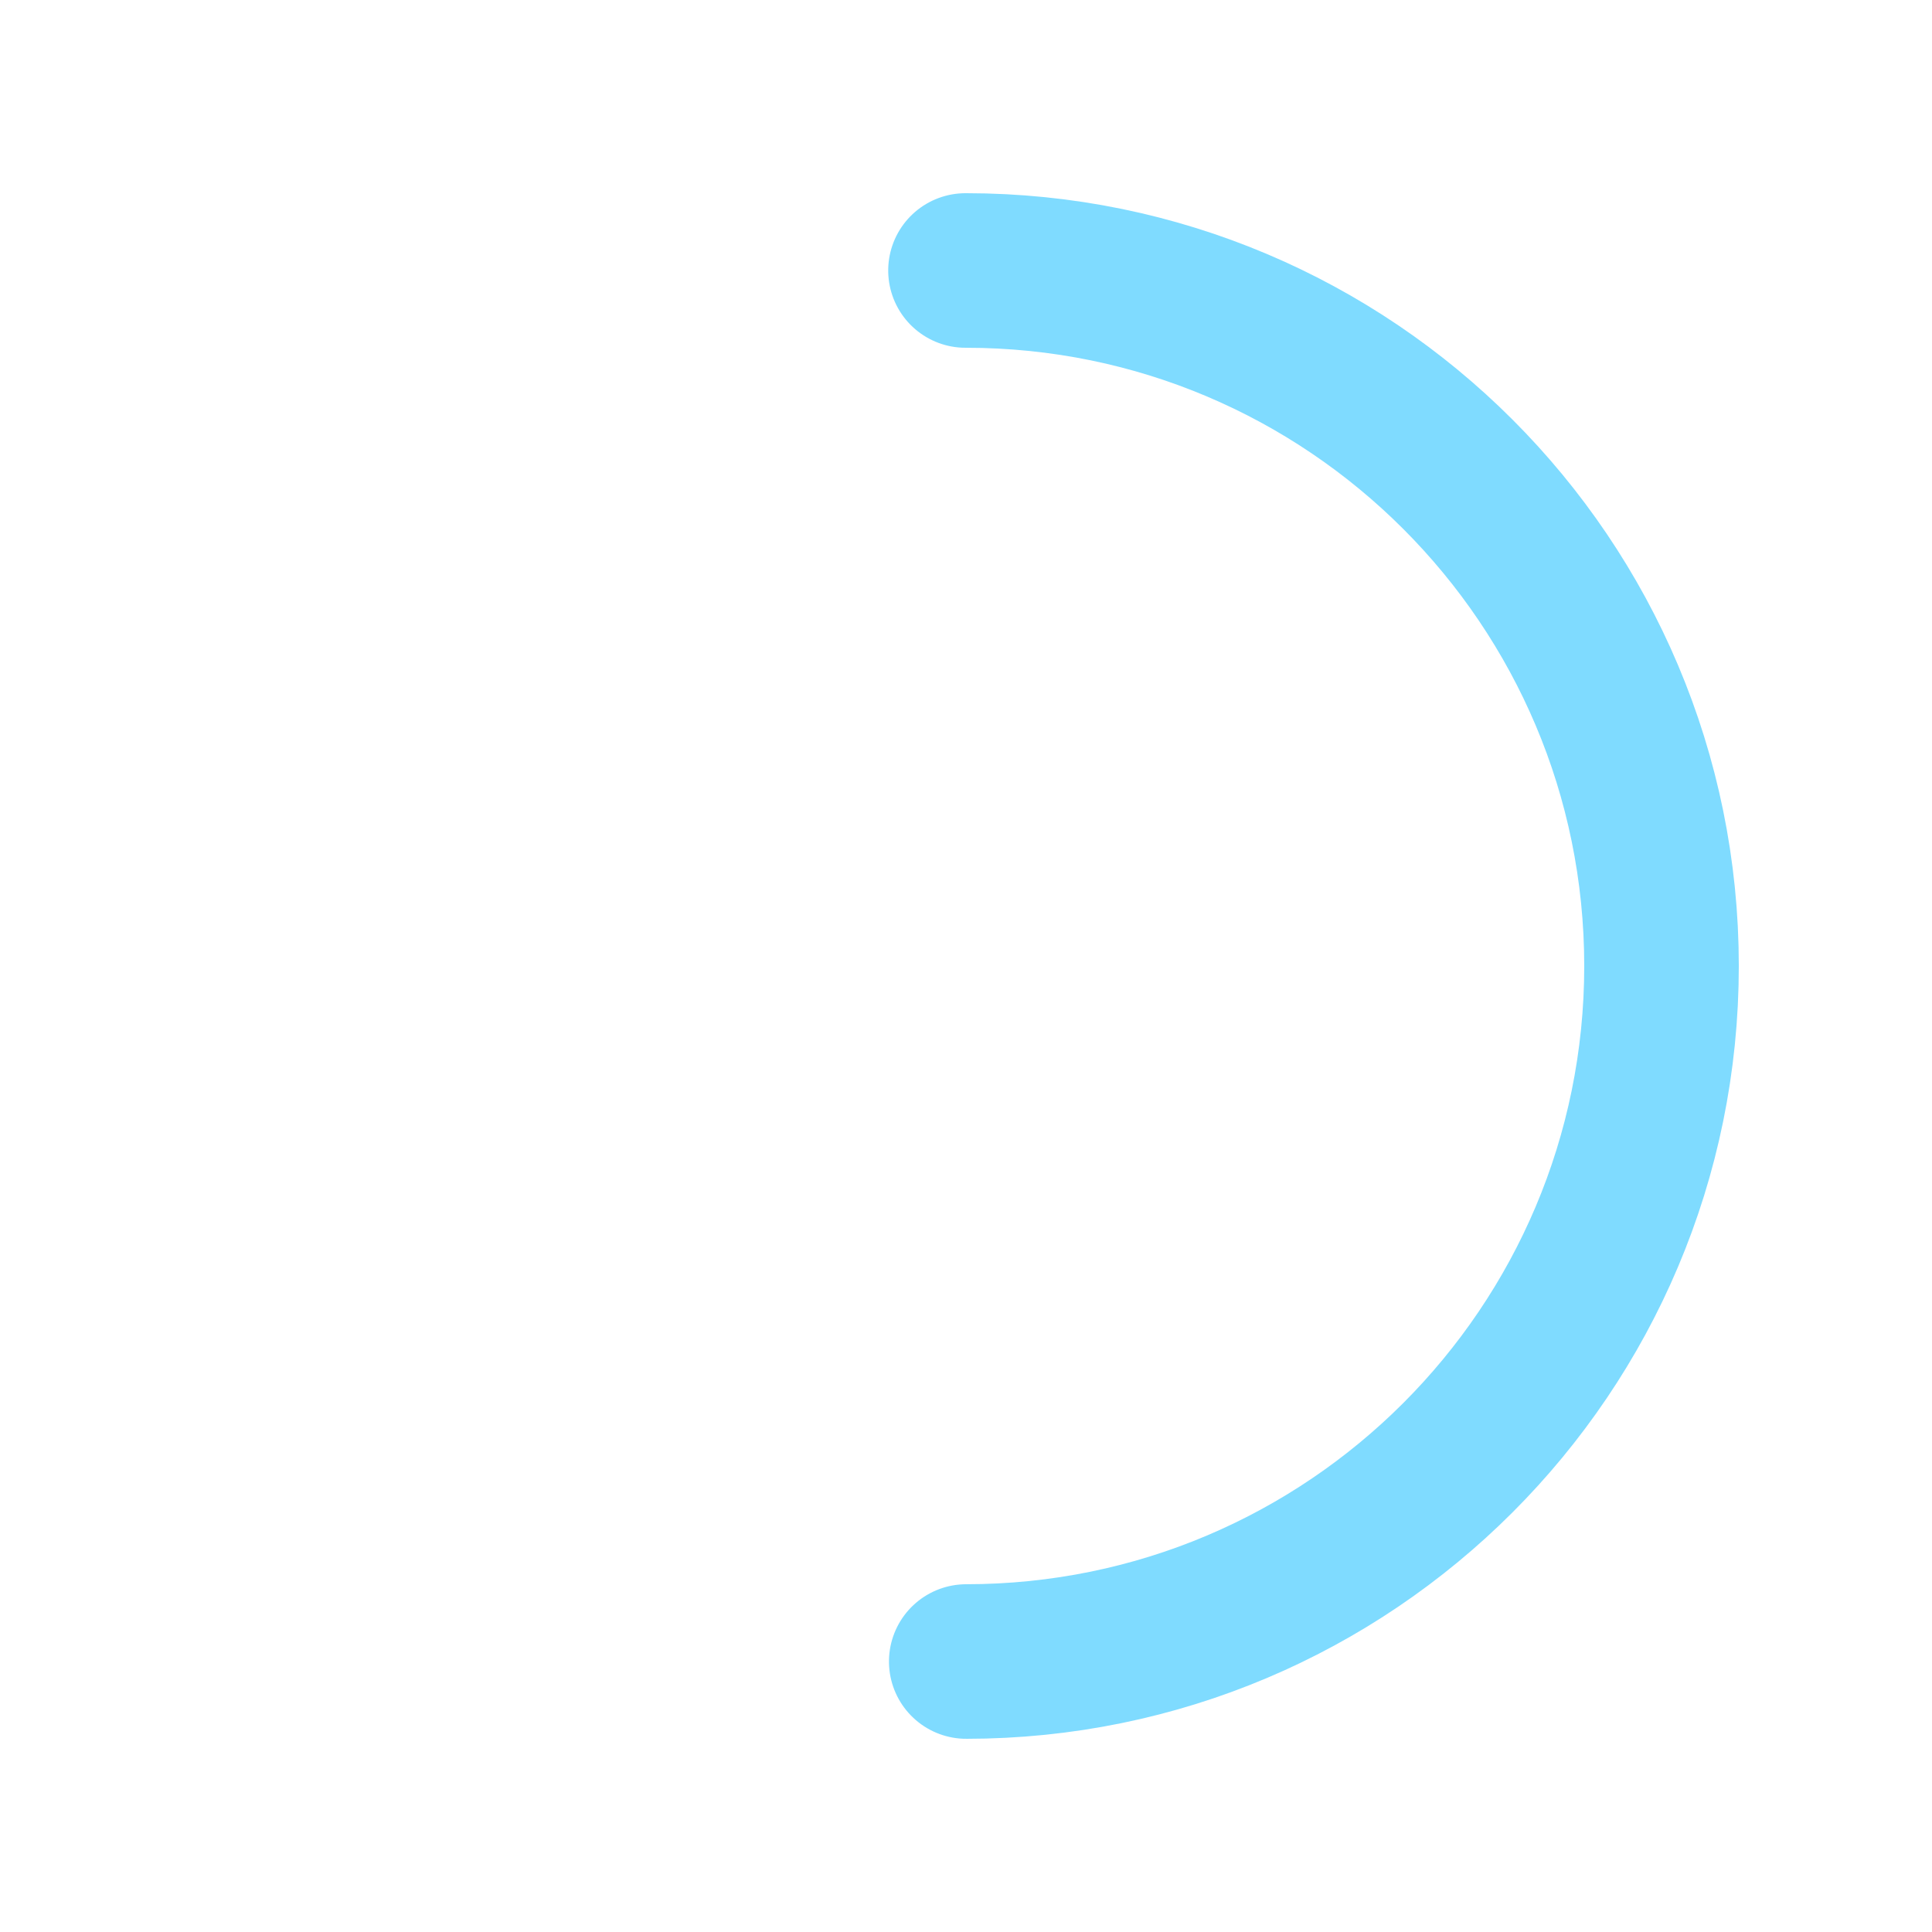
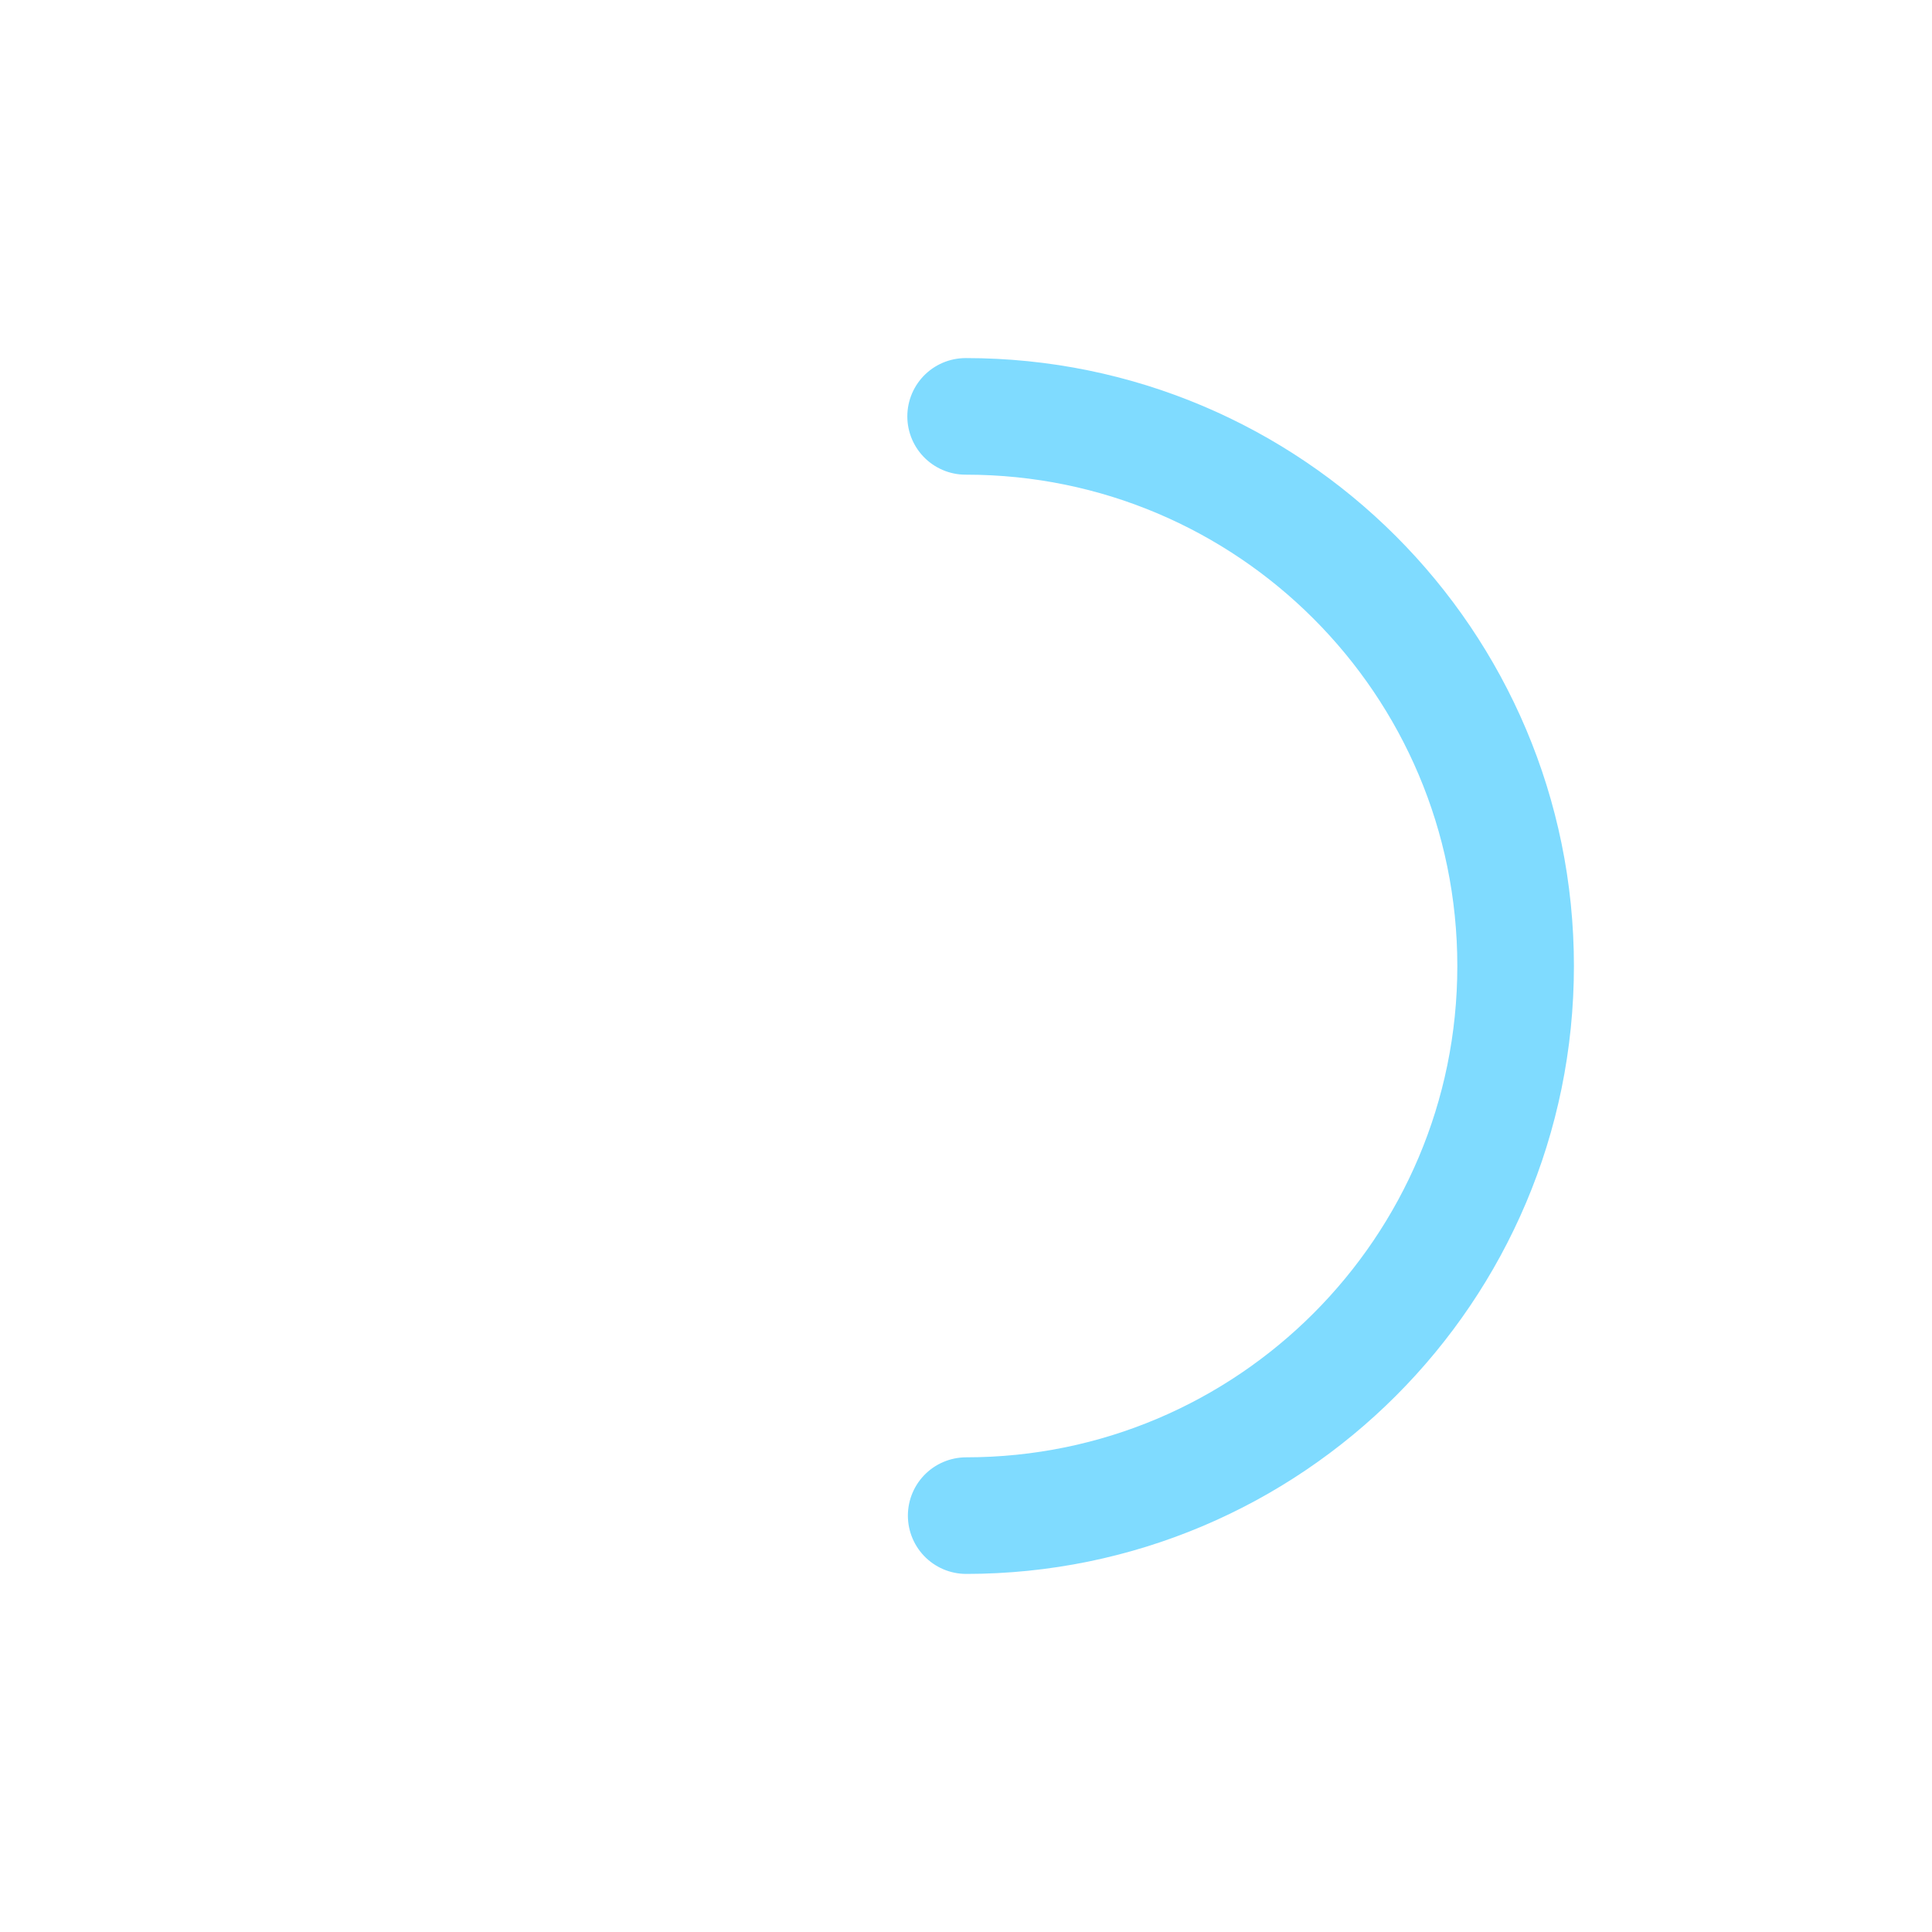
- <svg xmlns="http://www.w3.org/2000/svg" viewBox="0 0 100 100">
-   <circle cx="50" cy="50" r="36" fill="none" stroke="#FFFFFF44" stroke-width="8" />
-   <circle cx="50" cy="50" r="36" fill="none" stroke="#7FDBFF" stroke-width="8" stroke-linecap="round" transform="rotate(-90 50 50)" stroke-dasharray="113.097 113.097" />
+ <svg xmlns="http://www.w3.org/2000/svg" viewBox="-8 -8 116 116">
+   <circle cx="50" cy="50" r="33" fill="none" stroke="#FFFFFF33" stroke-width="7" />
+   <circle cx="50" cy="50" r="33" fill="none" stroke="#7FDBFF" stroke-width="7" stroke-linecap="round" transform="rotate(-90 50 50)" stroke-dasharray="103.673 103.673" />
</svg>
